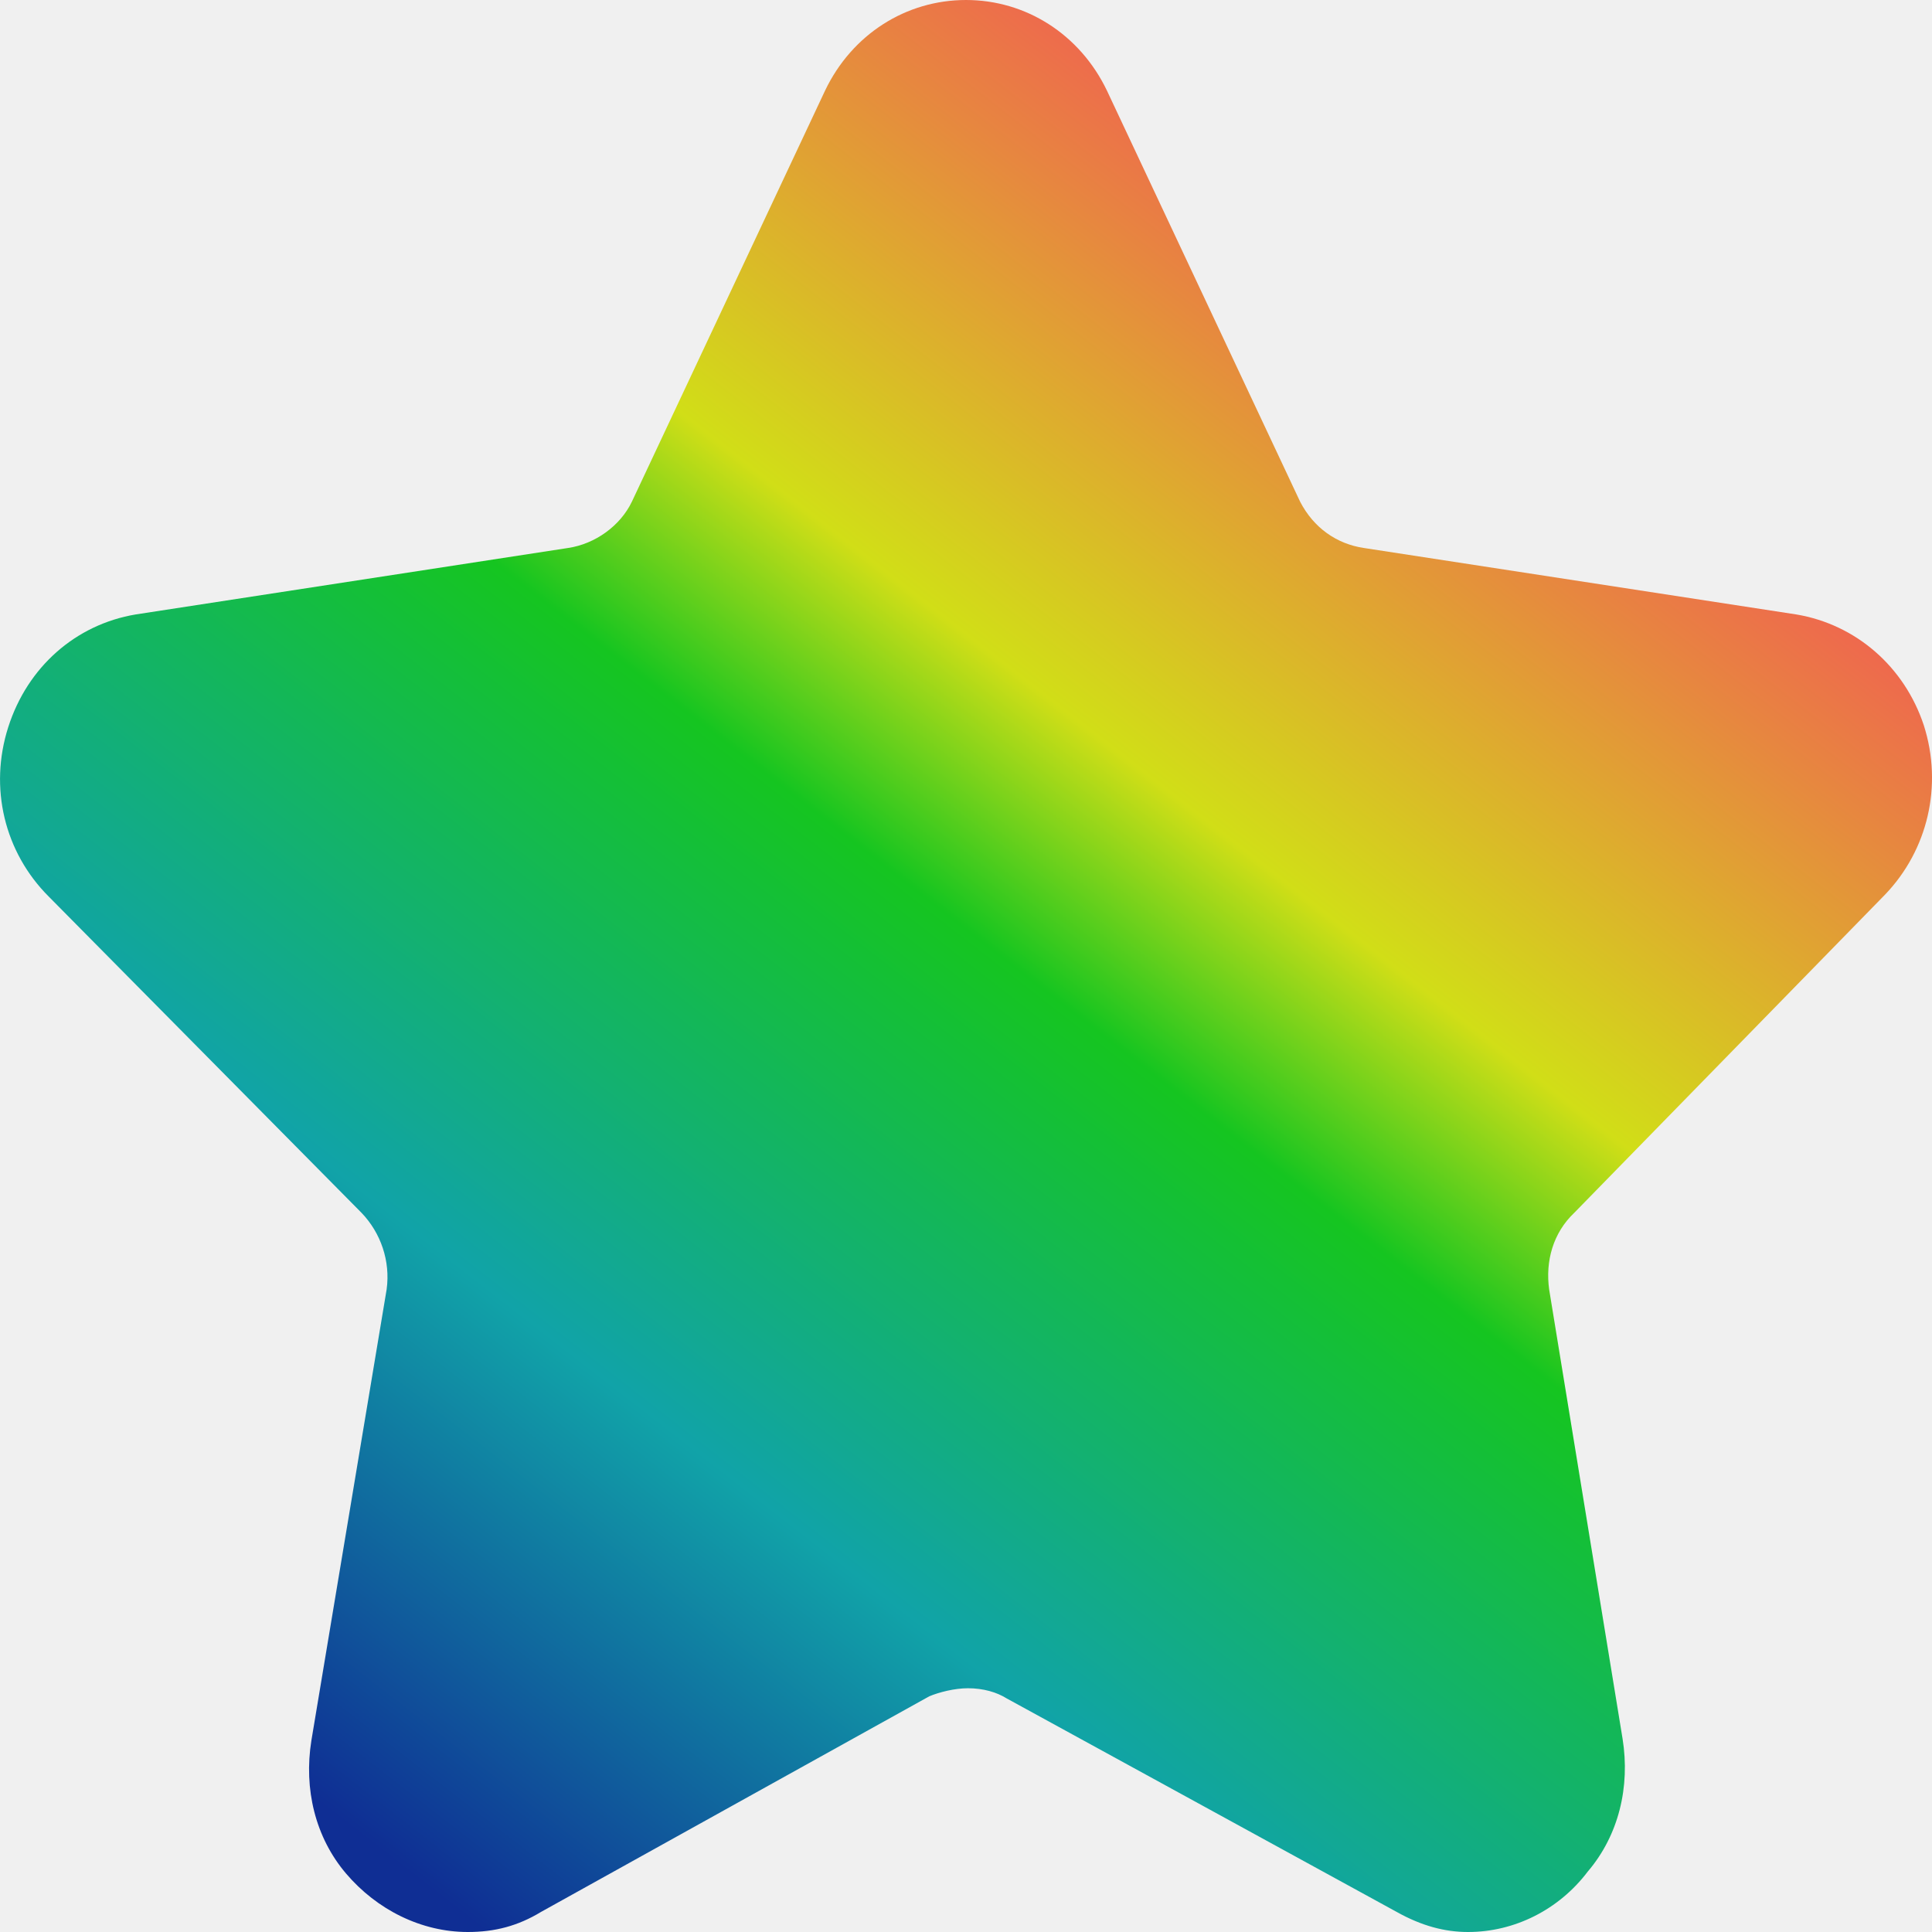
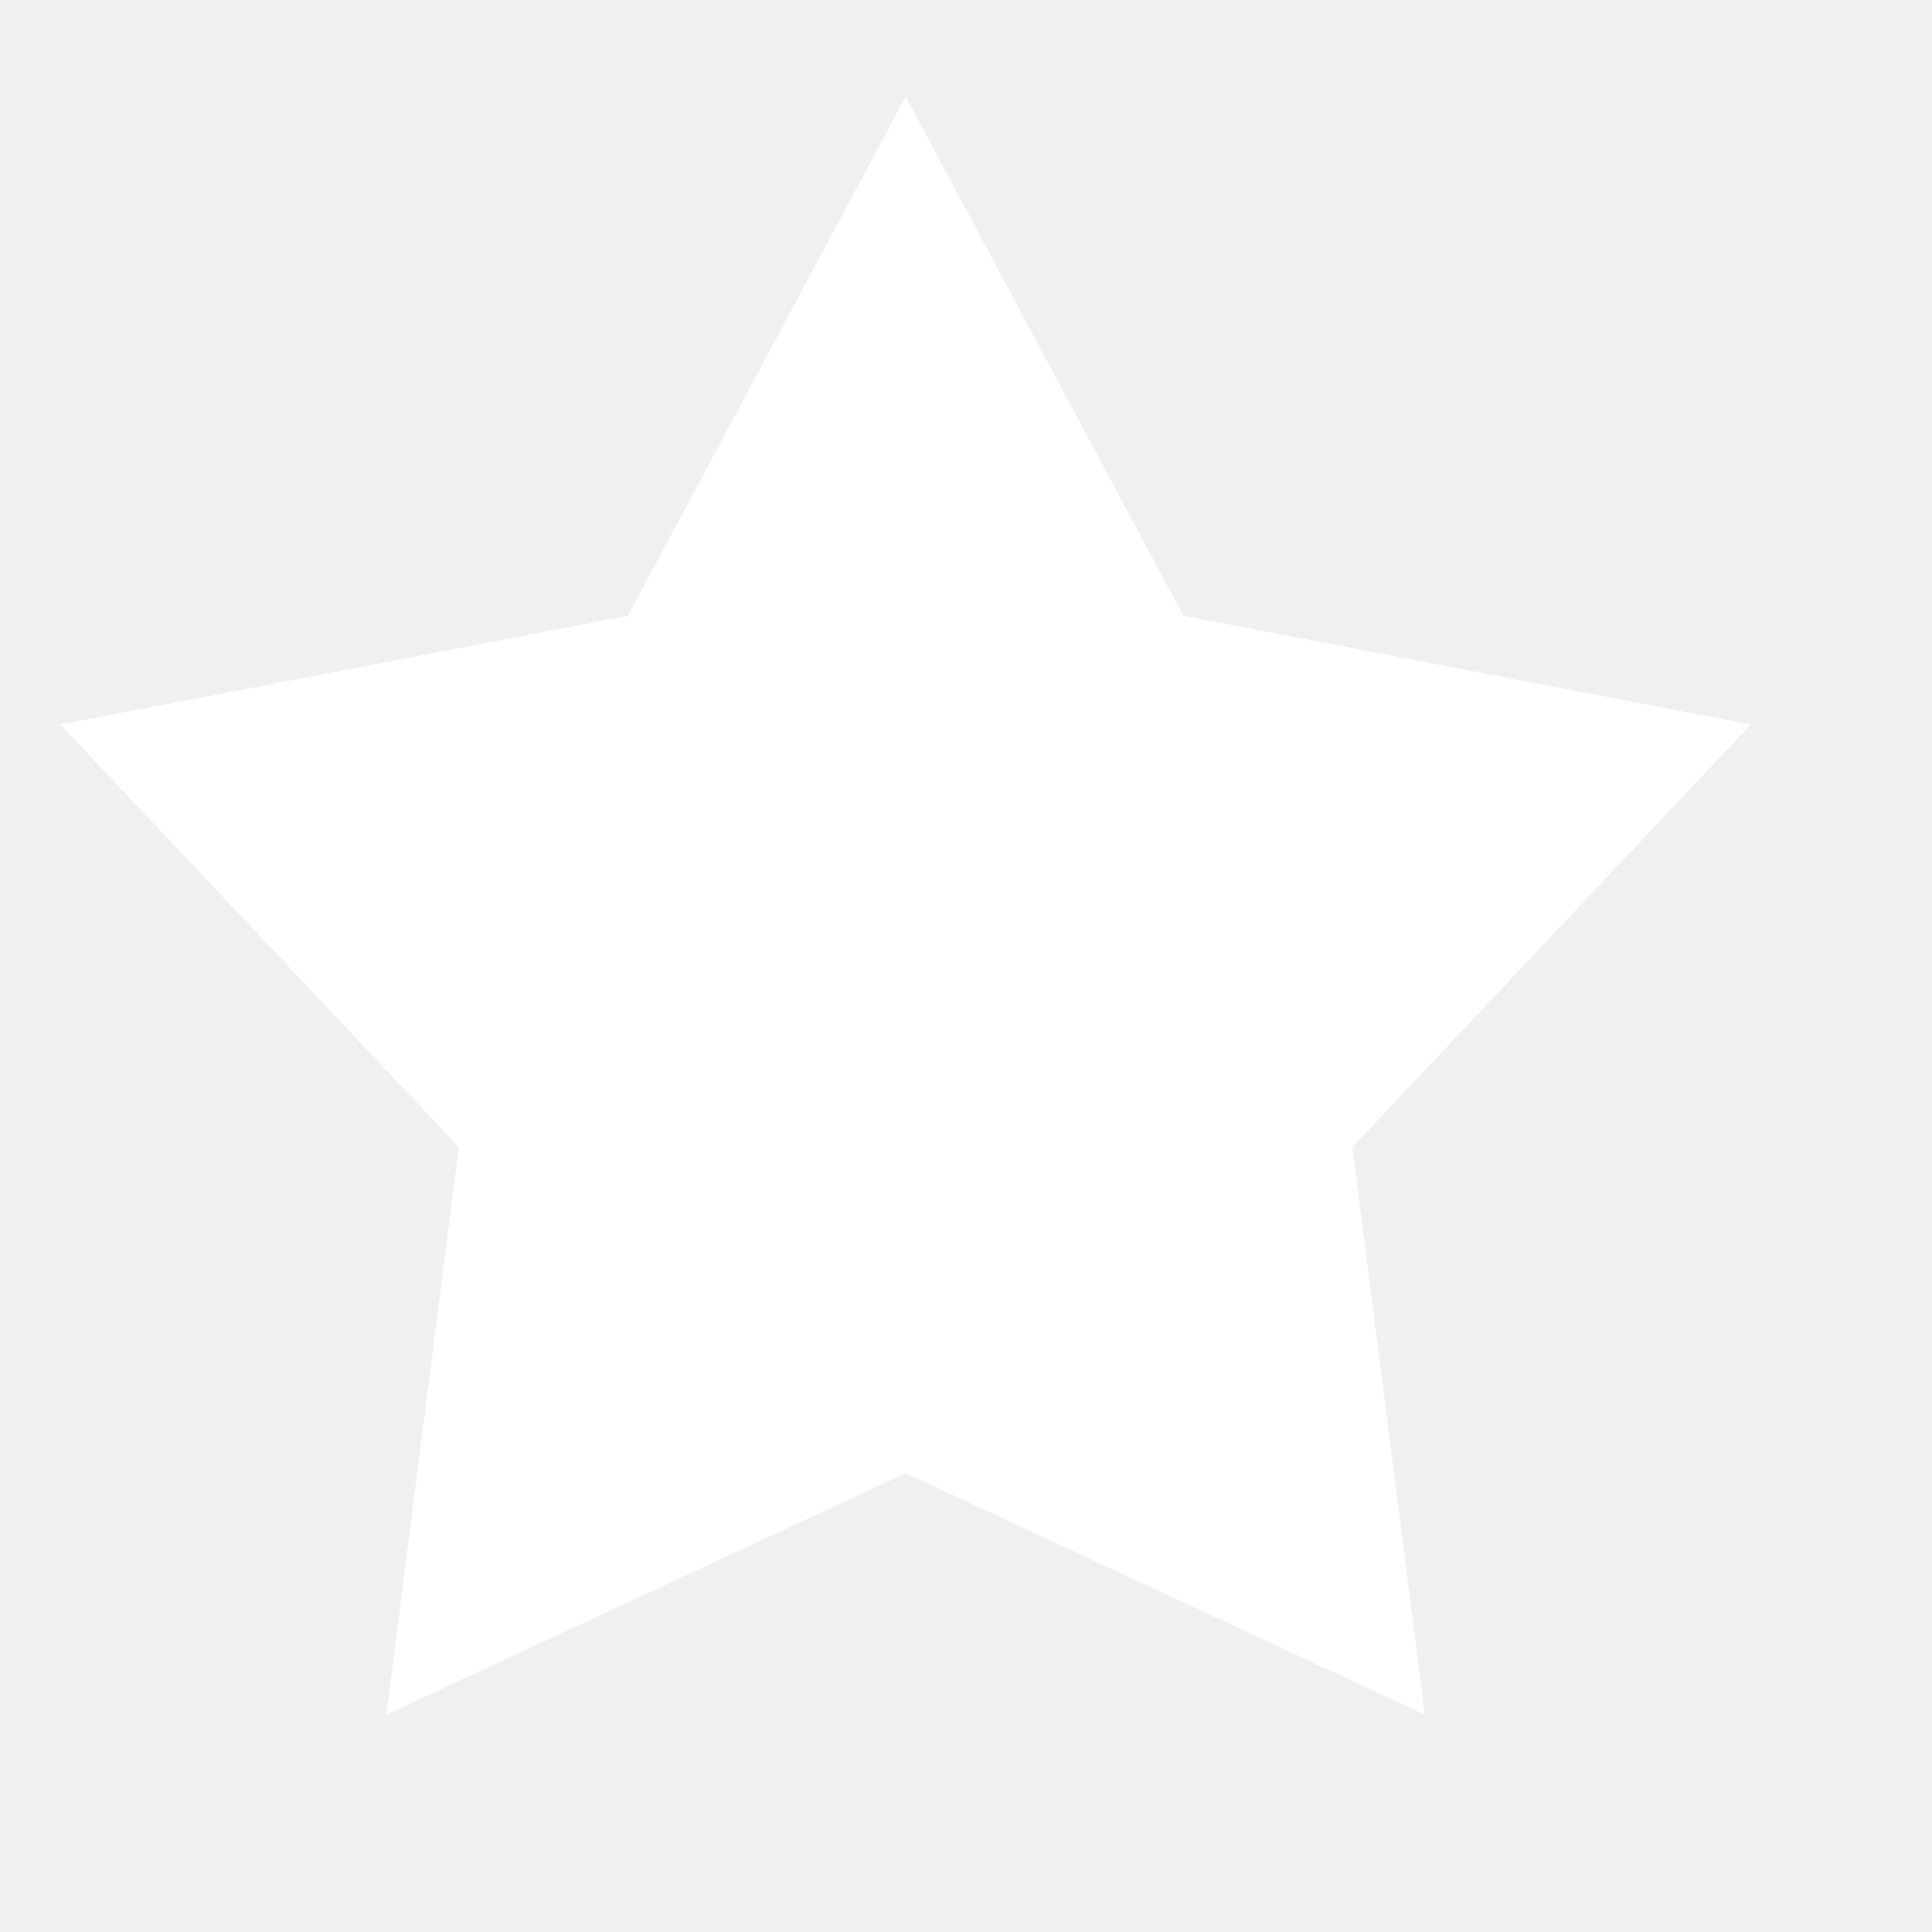
- <svg xmlns="http://www.w3.org/2000/svg" width="24" height="24" viewBox="0 0 24 24" fill="none">
-   <path d="M18.237 24C17.949 24 17.661 23.925 17.349 23.75L12.503 21.097C12.383 21.022 12.216 20.972 12.024 20.972C11.856 20.972 11.664 21.022 11.544 21.072L6.722 23.75C6.434 23.925 6.147 24 5.811 24C5.235 24 4.683 23.725 4.299 23.274C3.916 22.824 3.772 22.223 3.868 21.622L4.803 16.017C4.851 15.666 4.731 15.316 4.491 15.066L0.605 11.137C0.054 10.586 -0.138 9.785 0.102 9.034C0.341 8.284 0.941 7.758 1.685 7.633L7.058 6.807C7.394 6.757 7.706 6.532 7.85 6.231L10.249 1.126C10.584 0.425 11.256 0 12 0C12.743 0 13.415 0.425 13.751 1.126L16.15 6.231C16.318 6.557 16.605 6.757 16.941 6.807L22.315 7.633C23.058 7.758 23.658 8.284 23.898 9.009C24.138 9.76 23.946 10.561 23.418 11.112L19.556 15.066C19.292 15.316 19.196 15.666 19.244 16.017L20.156 21.598C20.252 22.198 20.108 22.799 19.724 23.249C19.364 23.725 18.812 24 18.237 24Z" fill="url(#paint0_linear_555_182)" />
-   <defs>
-     <linearGradient id="paint0_linear_555_182" x1="16.008" y1="1.053" x2="-0.883" y2="22.809" gradientUnits="userSpaceOnUse">
-       <stop stop-color="#F35656" />
-       <stop offset="0.285" stop-color="#D1DE17" />
-       <stop offset="0.39" stop-color="#15C520" />
-       <stop offset="0.65" stop-color="#11A3A8" />
-       <stop offset="0.88" stop-color="#0F2E94" />
-     </linearGradient>
-   </defs>
+ <svg xmlns="http://www.w3.org/2000/svg" width="16" height="16" viewBox="0 0 16 16" fill="none">
+   <path fill-rule="evenodd" clip-rule="evenodd" d="M9.8 5.1L14.5 6L11.2 9.5L11.8 14.2L7.5 12.2L3.2 14.2L3.8 9.5L0.5 6L5.2 5.1L7.5 0.8L9.8 5.1Z" fill="white" />
</svg>
